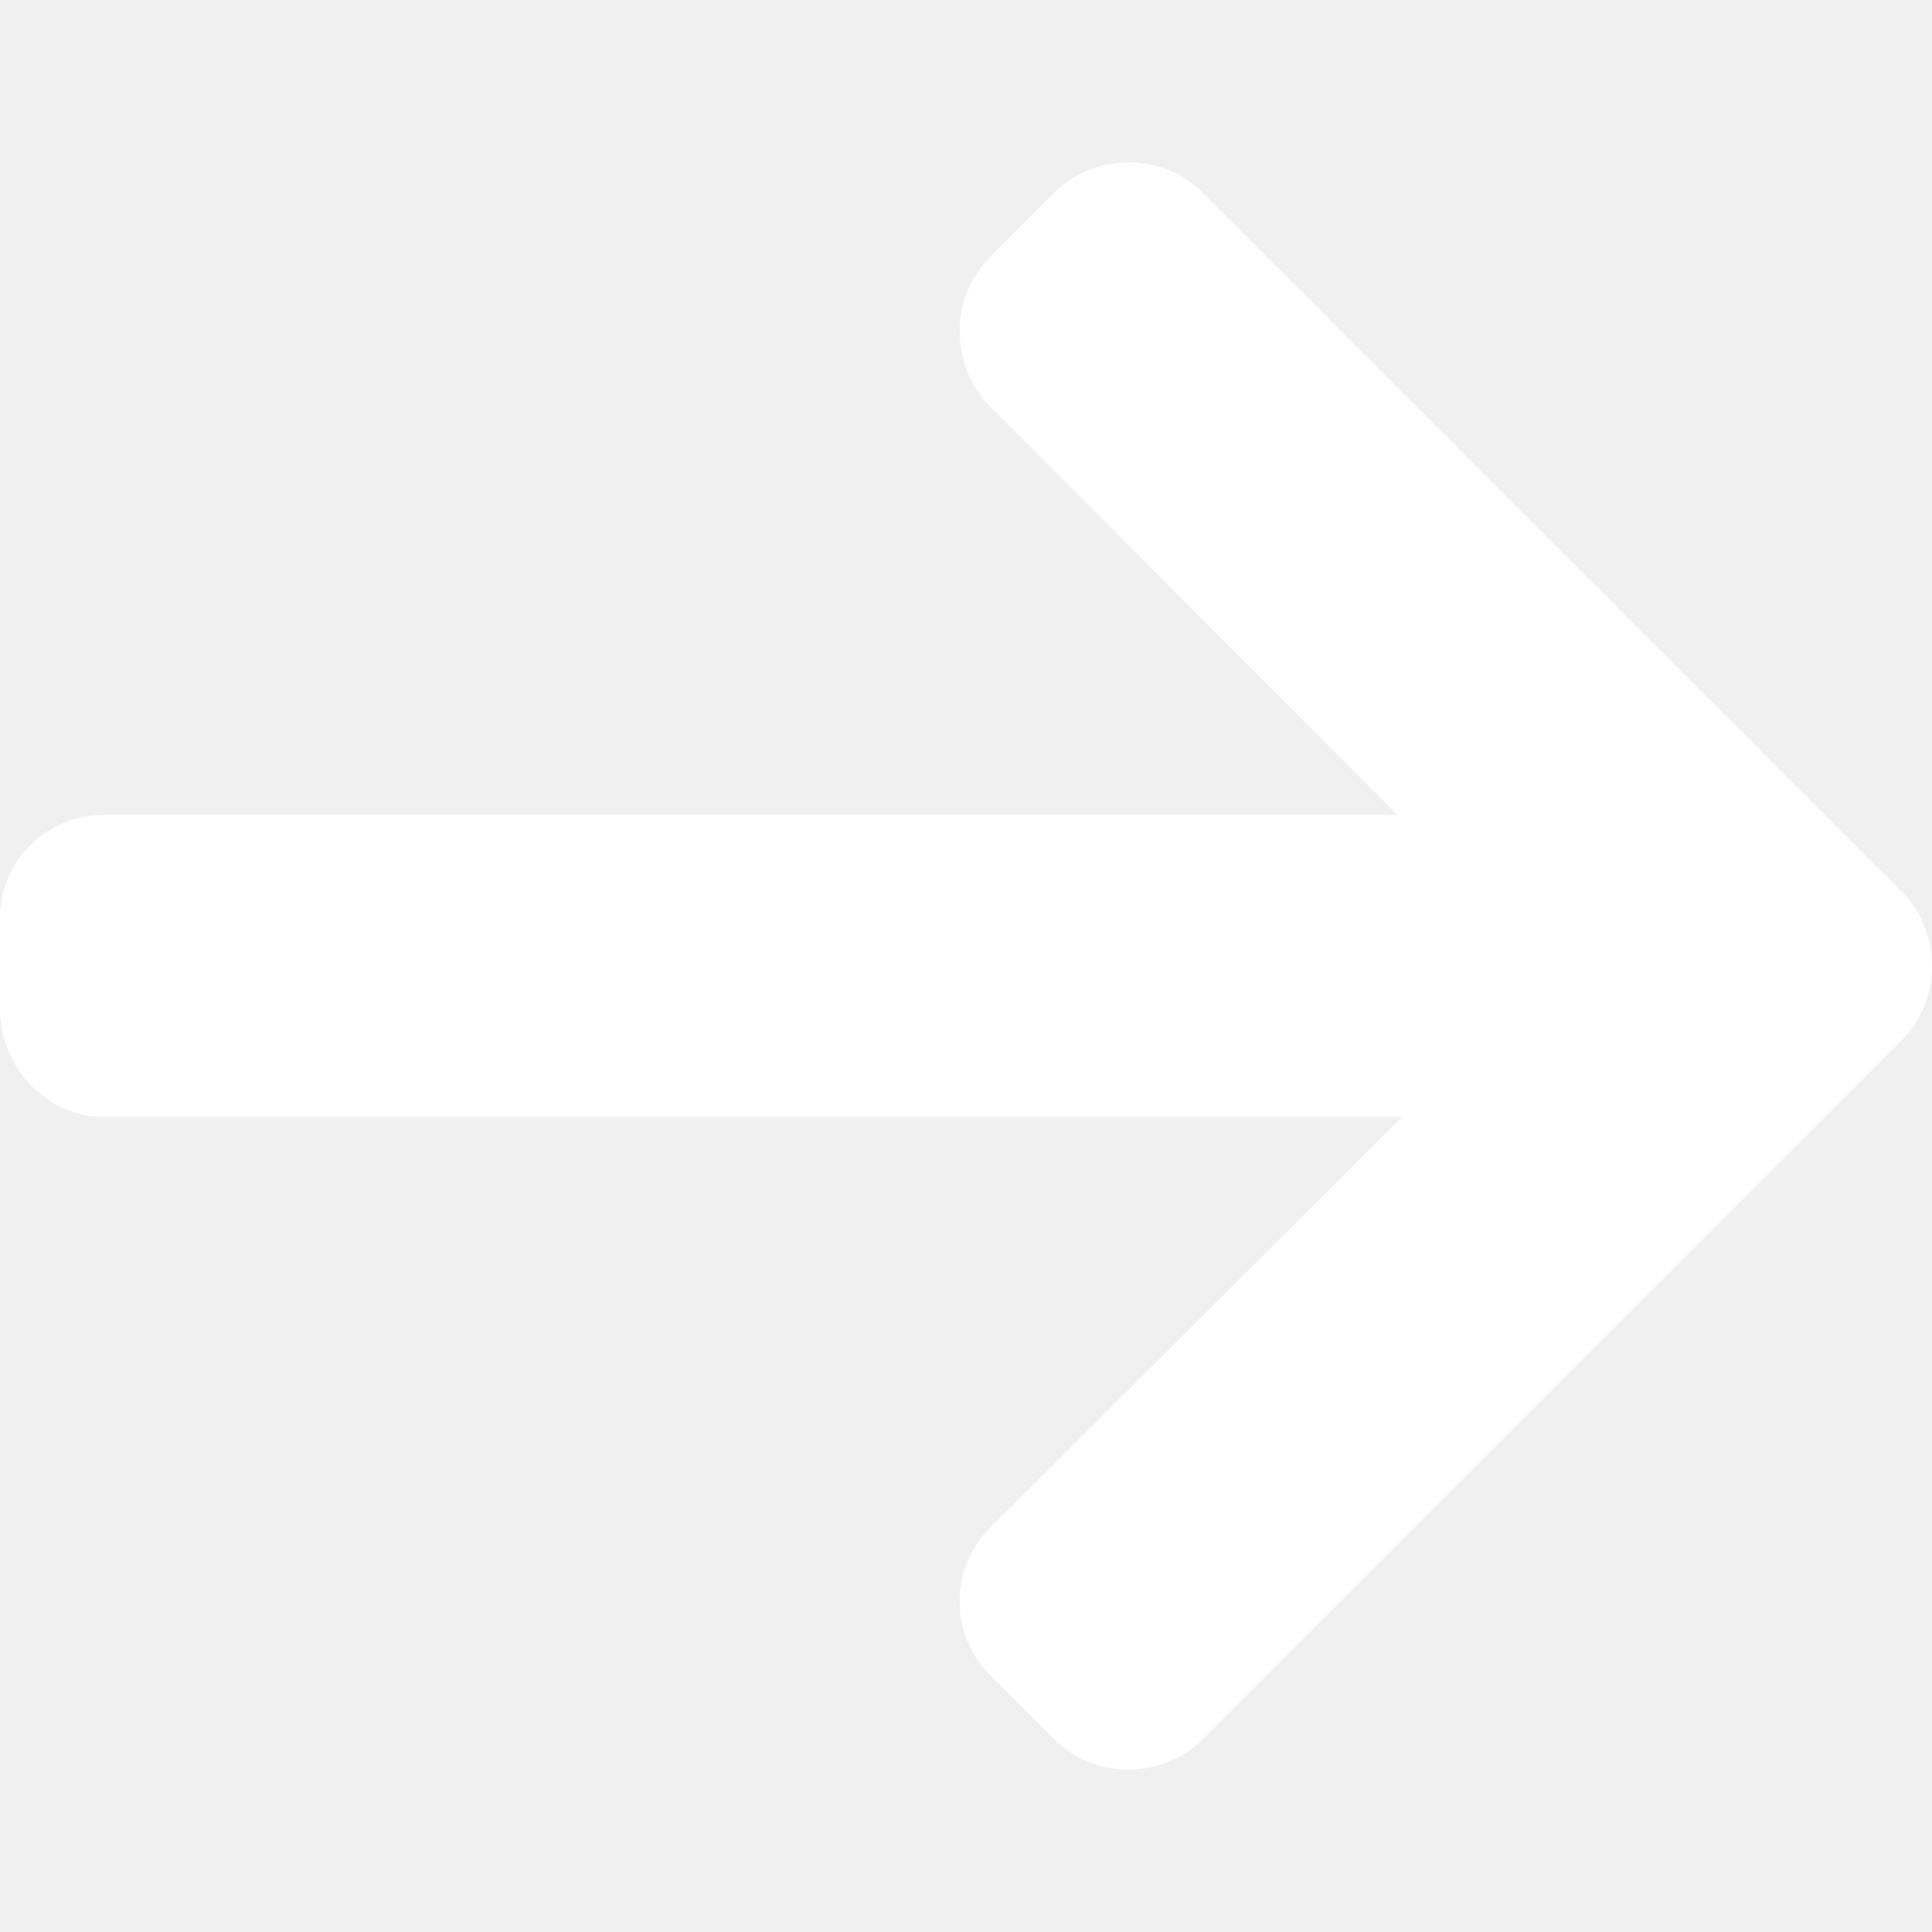
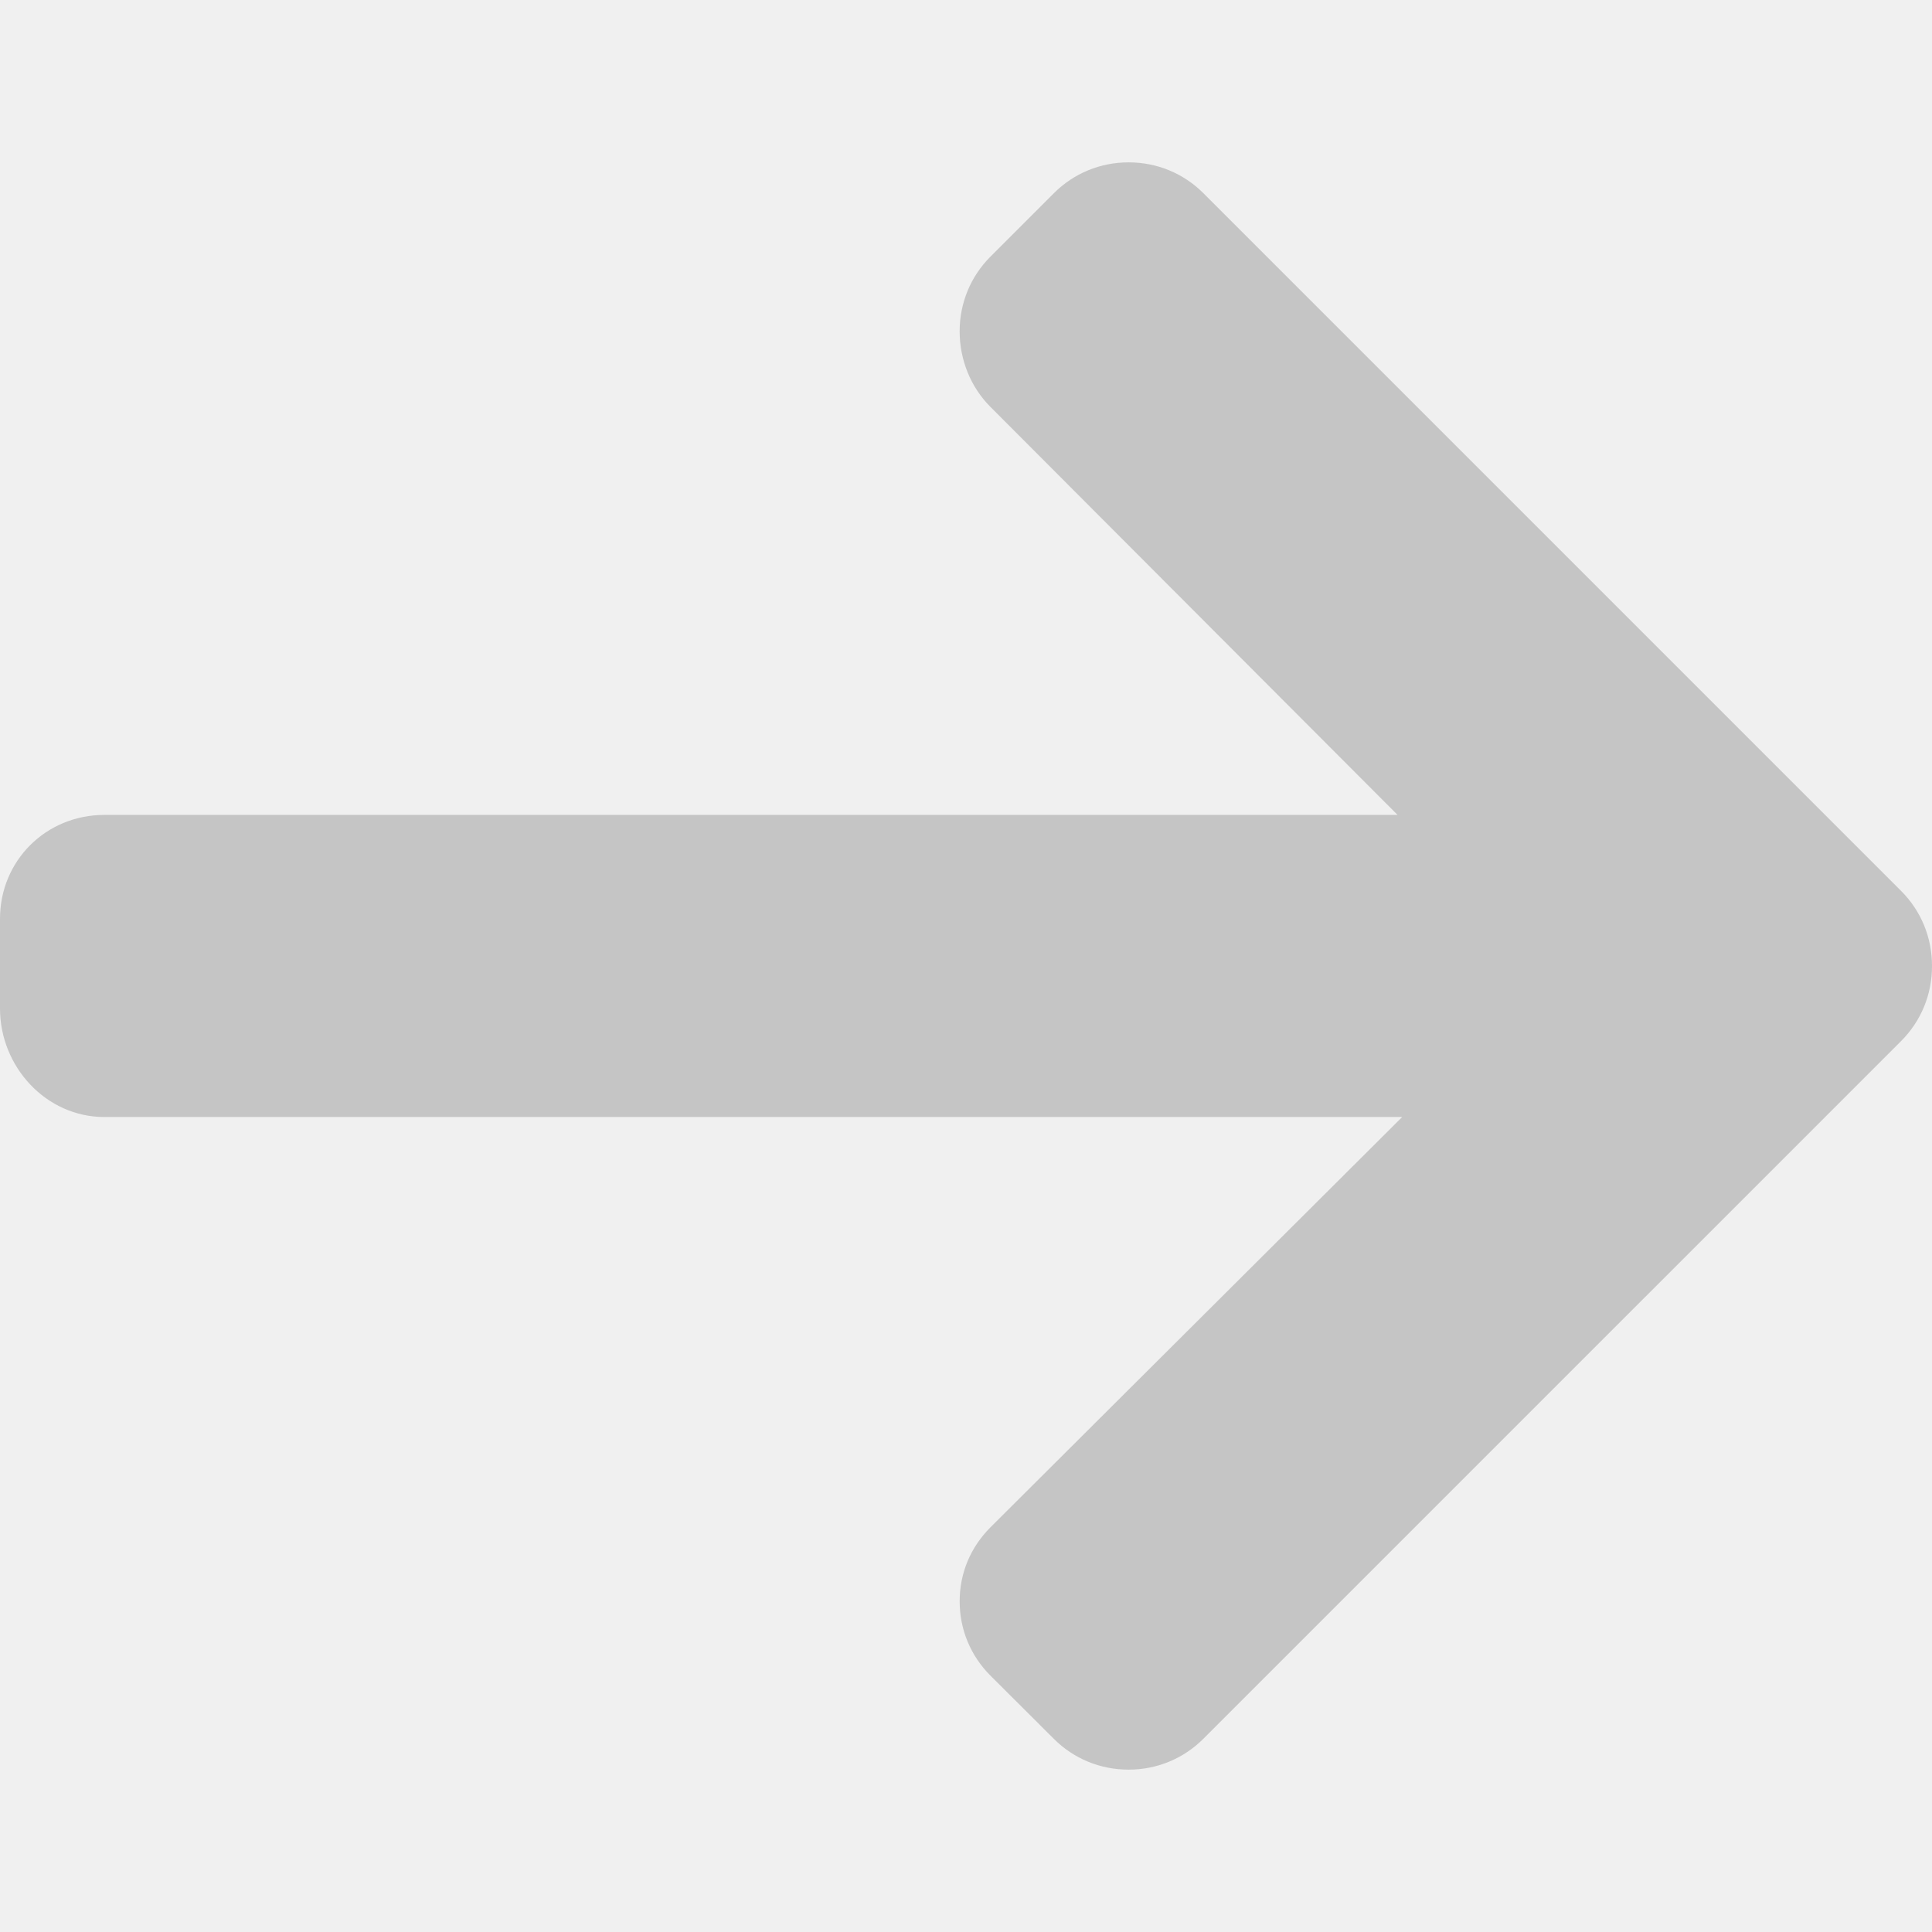
<svg xmlns="http://www.w3.org/2000/svg" version="1.1" id="Layer_1" x="0px" y="0px" viewBox="0 0 492.004 492.004" style="enable-background:new 0 0 492.004 492.004;" xml:space="preserve">
  <g>
    <g>
-       <path d="M484.14,226.886L306.46,49.202c-5.072-5.072-11.832-7.856-19.04-7.856c-7.216,0-13.972,2.788-19.044,7.856l-16.132,16.136    c-5.068,5.064-7.86,11.828-7.86,19.04c0,7.208,2.792,14.2,7.86,19.264L355.9,207.526H26.58C11.732,207.526,0,219.15,0,234.002    v22.812c0,14.852,11.732,27.648,26.58,27.648h330.496L252.248,388.926c-5.068,5.072-7.86,11.652-7.86,18.864    c0,7.204,2.792,13.88,7.86,18.948l16.132,16.084c5.072,5.072,11.828,7.836,19.044,7.836c7.208,0,13.968-2.8,19.04-7.872    l177.68-177.68c5.084-5.088,7.88-11.88,7.86-19.1C492.02,238.762,489.228,231.966,484.14,226.886z" fill="#FFFFFF" />
+       <path d="M484.14,226.886L306.46,49.202c-5.072-5.072-11.832-7.856-19.04-7.856c-7.216,0-13.972,2.788-19.044,7.856l-16.132,16.136    c-5.068,5.064-7.86,11.828-7.86,19.04c0,7.208,2.792,14.2,7.86,19.264L355.9,207.526H26.58C11.732,207.526,0,219.15,0,234.002    v22.812c0,14.852,11.732,27.648,26.58,27.648h330.496L252.248,388.926c-5.068,5.072-7.86,11.652-7.86,18.864    c0,7.204,2.792,13.88,7.86,18.948l16.132,16.084c5.072,5.072,11.828,7.836,19.044,7.836c7.208,0,13.968-2.8,19.04-7.872    l177.68-177.68c5.084-5.088,7.88-11.88,7.86-19.1C492.02,238.762,489.228,231.966,484.14,226.886z" fill="#C5C5C5" />
    </g>
  </g>
  <g>
</g>
  <g>
</g>
  <g>
</g>
  <g>
</g>
  <g>
</g>
  <g>
</g>
  <g>
</g>
  <g>
</g>
  <g>
</g>
  <g>
</g>
  <g>
</g>
  <g>
</g>
  <g>
</g>
  <g>
</g>
  <g>
</g>
</svg>
